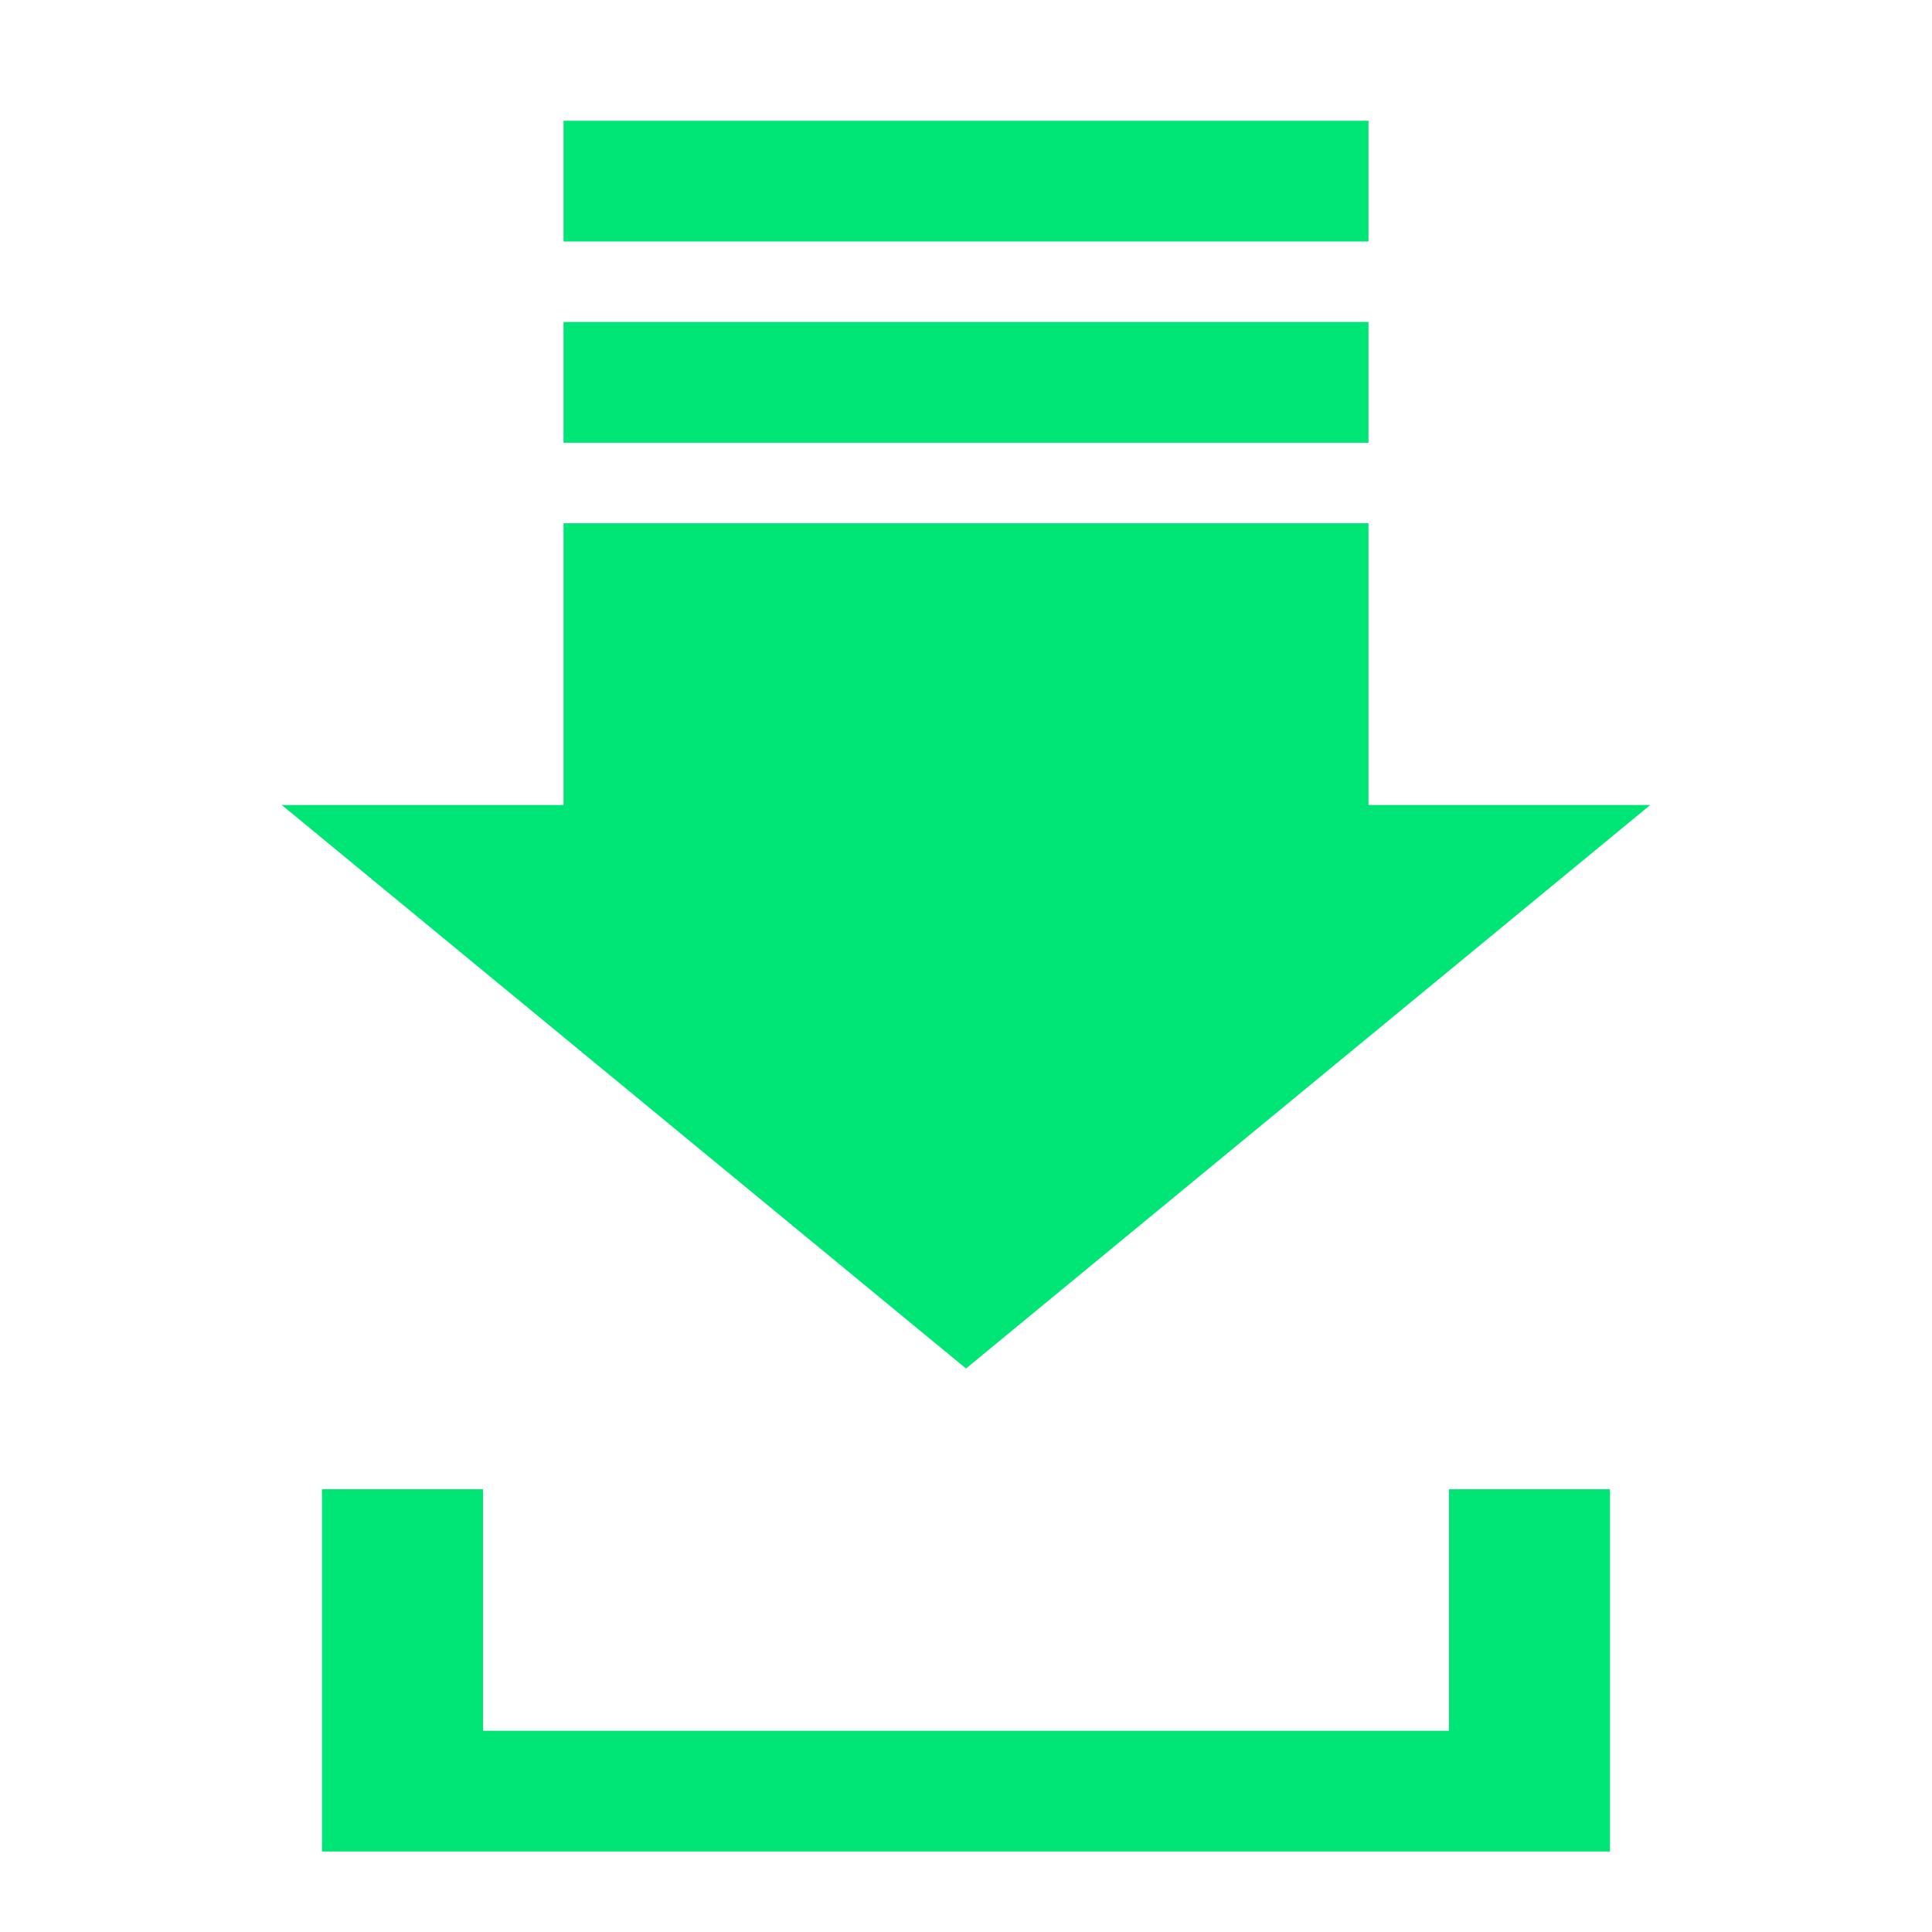
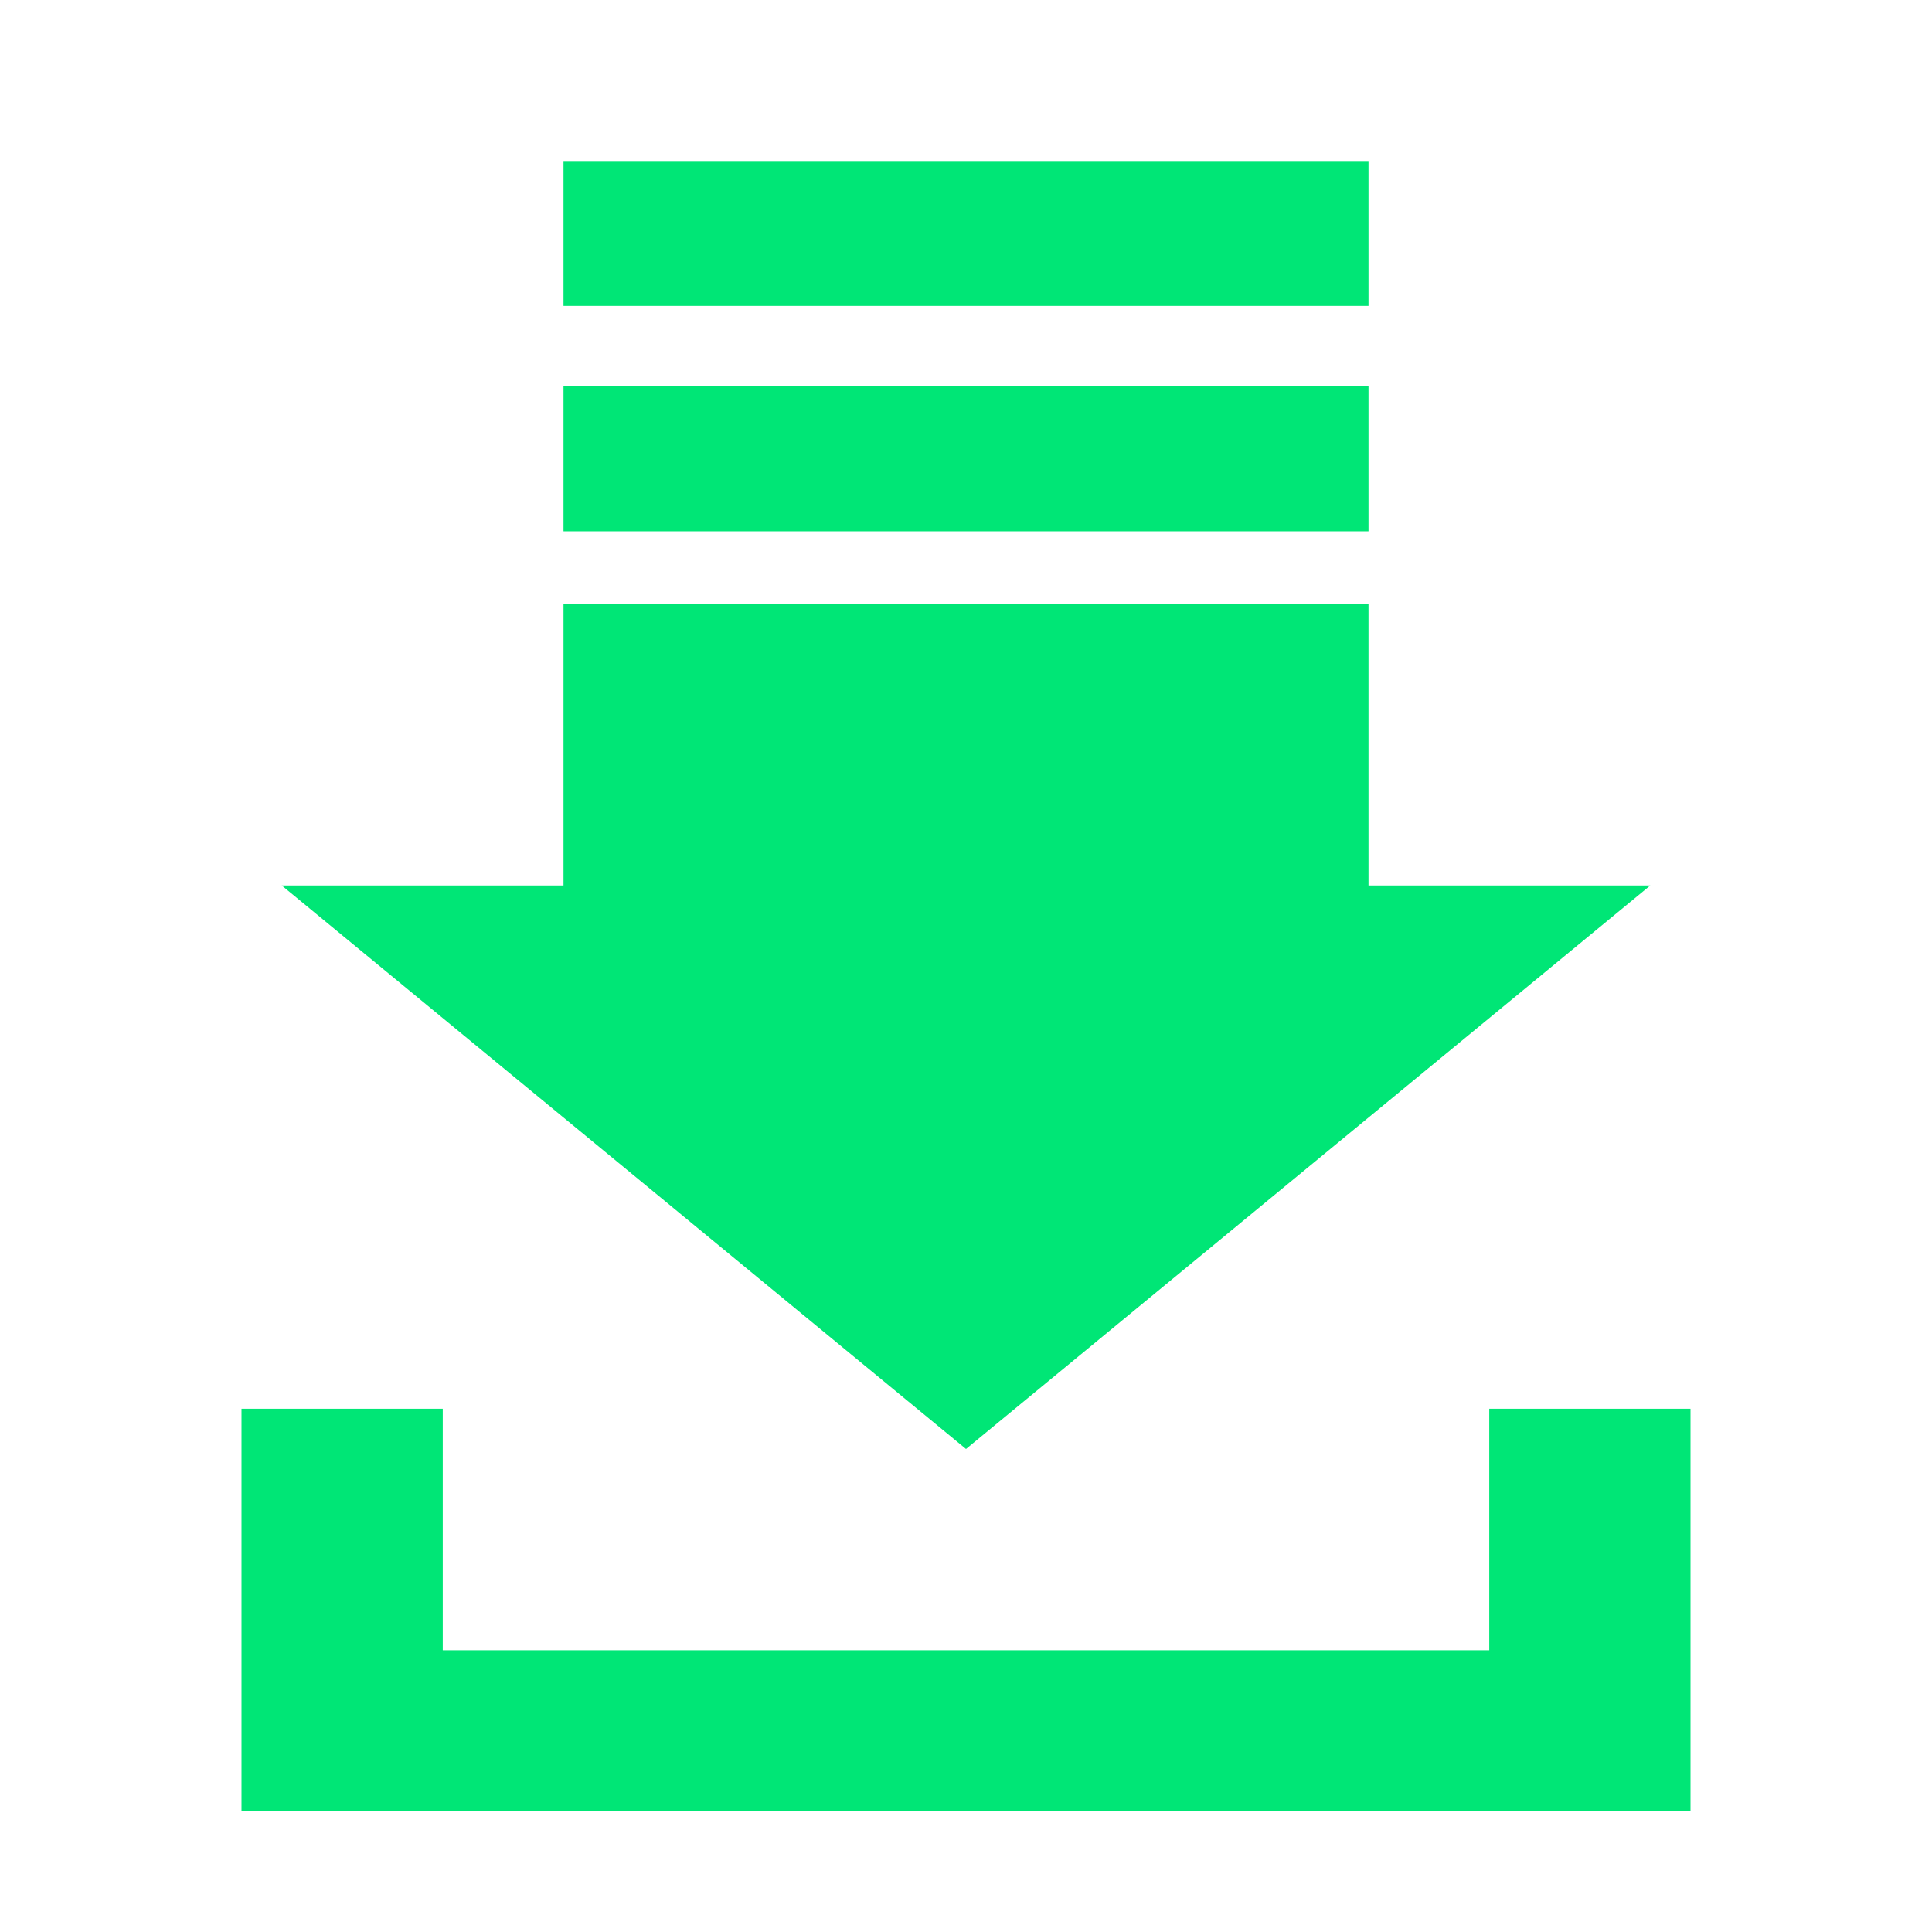
<svg xmlns="http://www.w3.org/2000/svg" width="24" height="24" viewBox="0 0 24 24" fill="none">
-   <rect x="7" y="1.5" width="10" height="1.5" fill="#00E676" />
-   <rect x="7" y="4" width="10" height="1.5" fill="#00E676" />
-   <path d="M7 6.5H17V10H20.5L12 17L3.5 10H7V6.5Z" fill="#00E676" />
-   <path d="M4 21.5H20V23H4V21.5ZM4 18.5H6V21.5H4V18.5ZM18 18.5H20V21.5H18V18.5Z" fill="#00E676" />
+   <rect x="7" y="2" width="10" height="1.8" fill="#00E676" />
+   <rect x="7" y="4.8" width="10" height="1.8" fill="#00E676" />
+   <path d="M7 7.5H17V11H20.5L12 18L3.5 11H7V7.5Z" fill="#00E676" />
+   <path d="M3 20.5H21V22.5H3V20.5ZM3 17.5H5.5V20.5H3V17.5ZM18.5 17.5H21V20.5H18.5V17.5Z" fill="#00E676" />
</svg>
